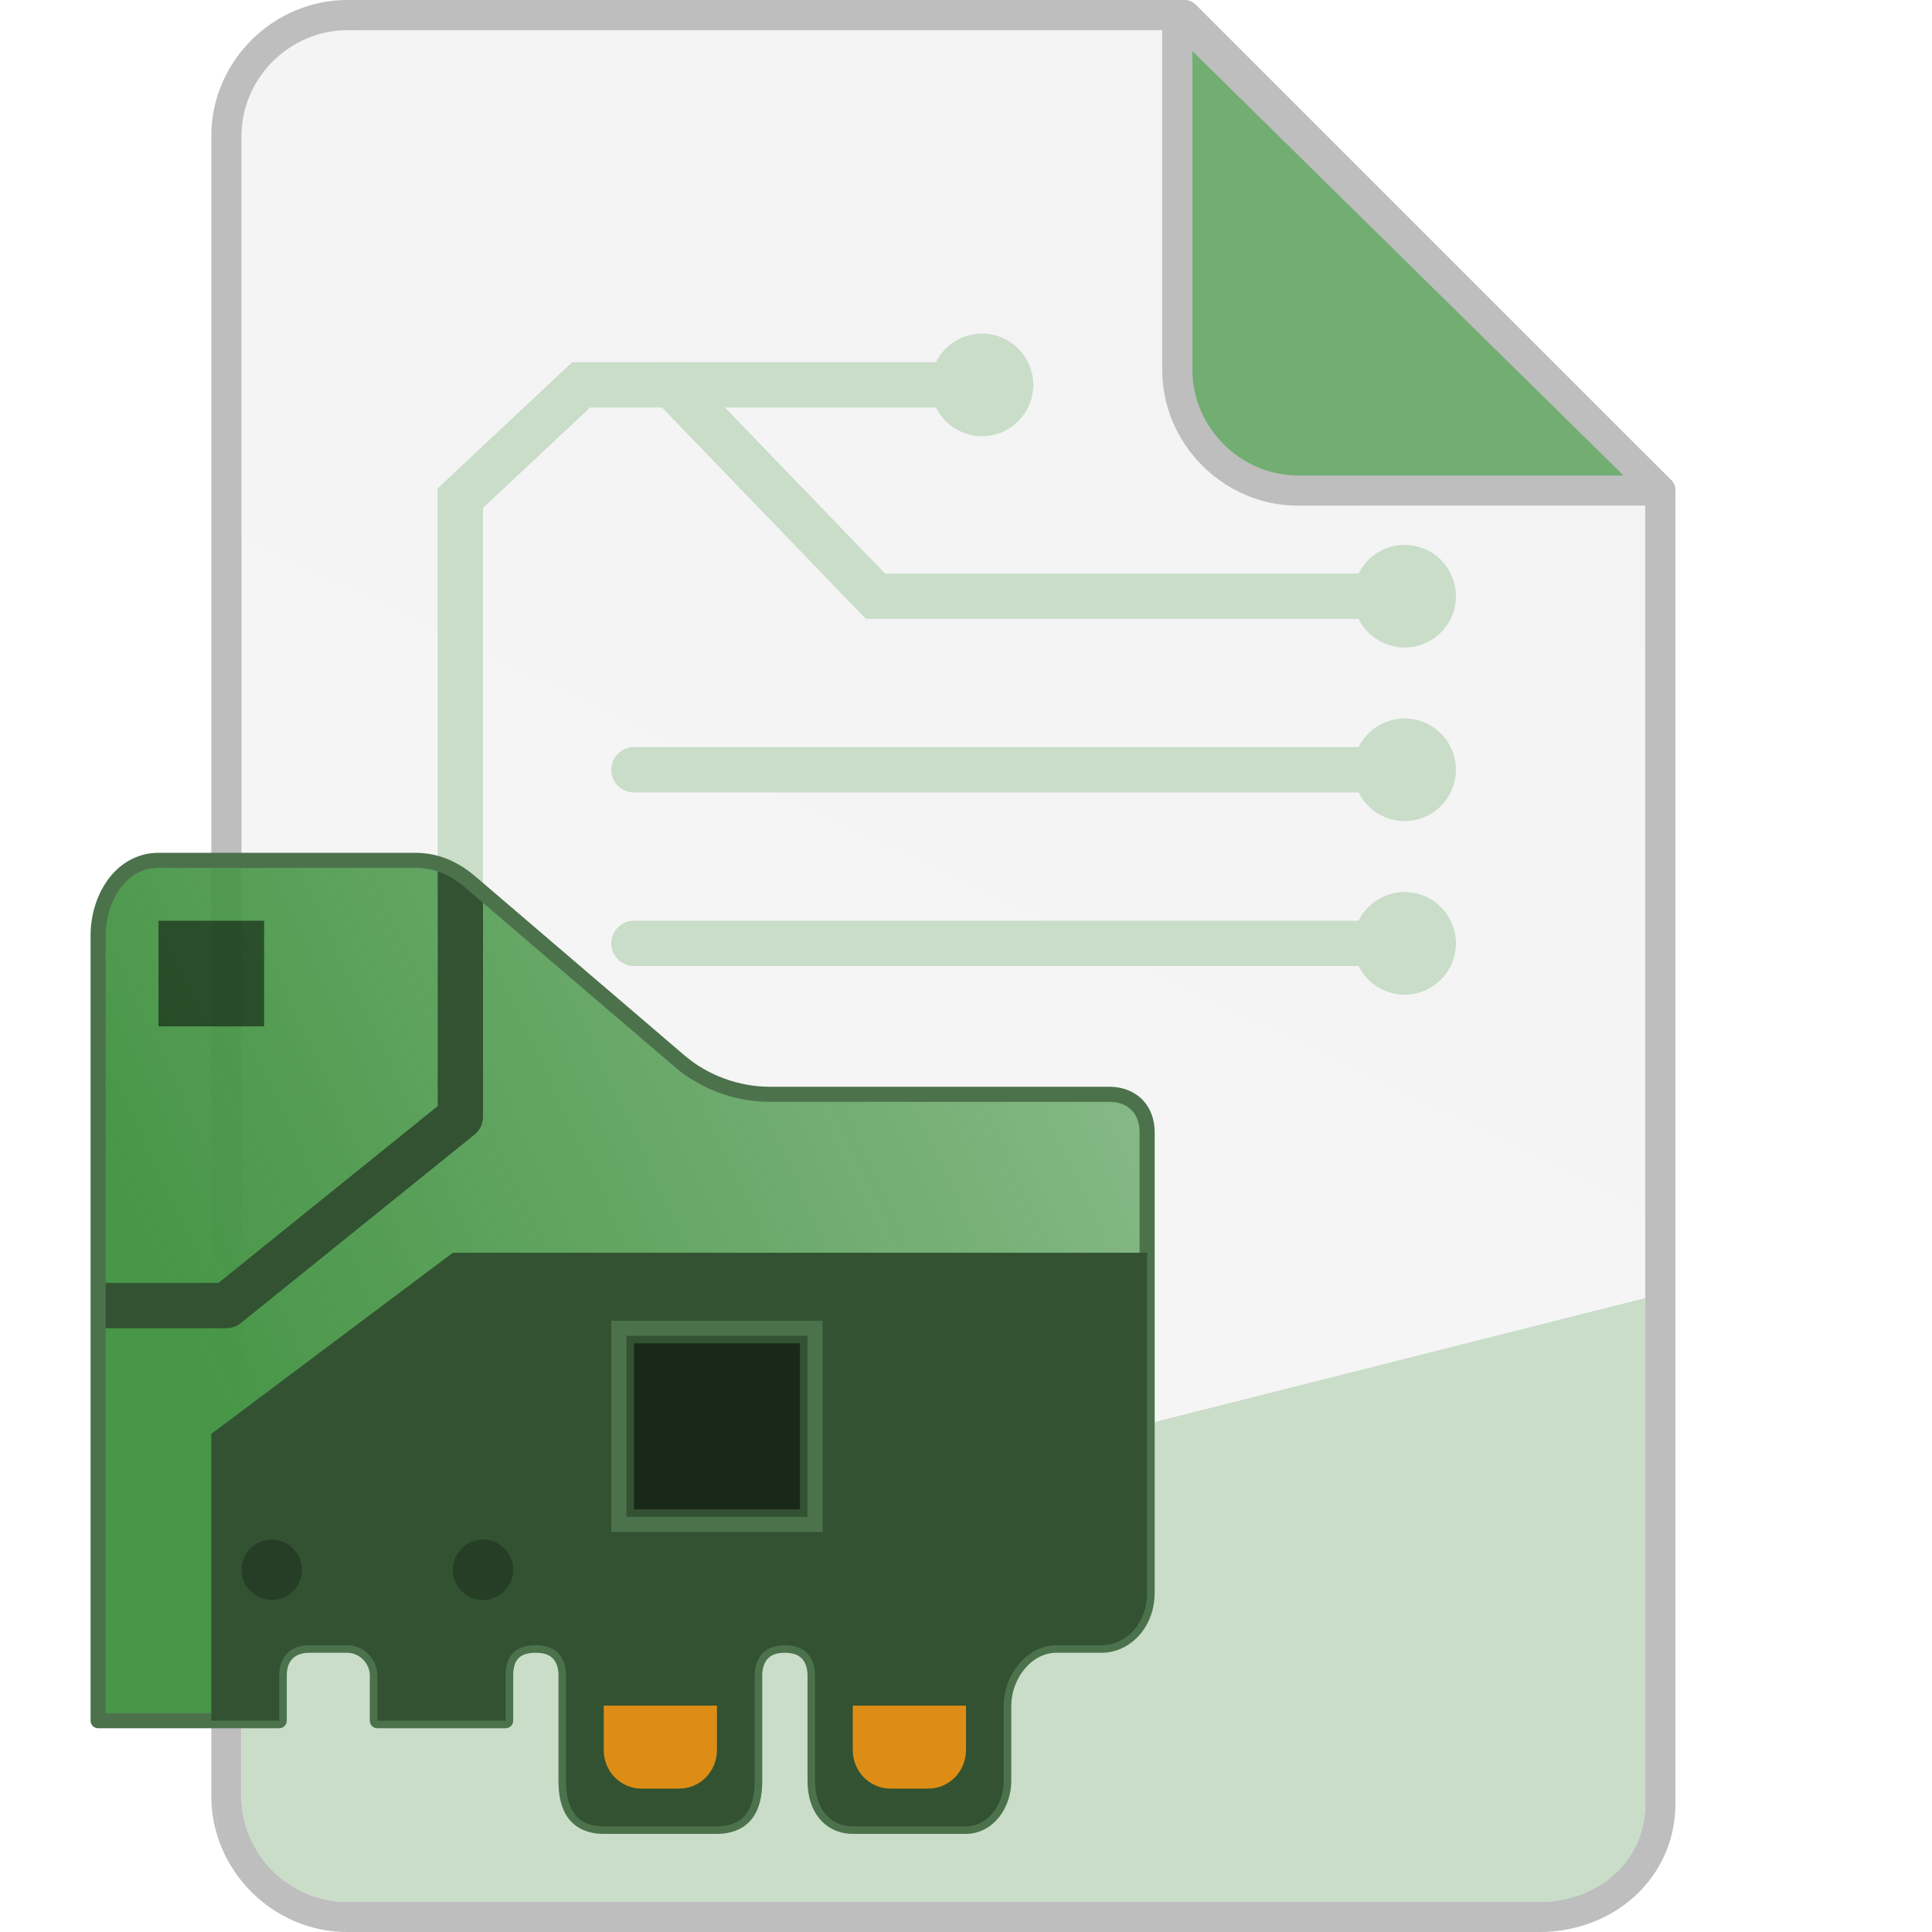
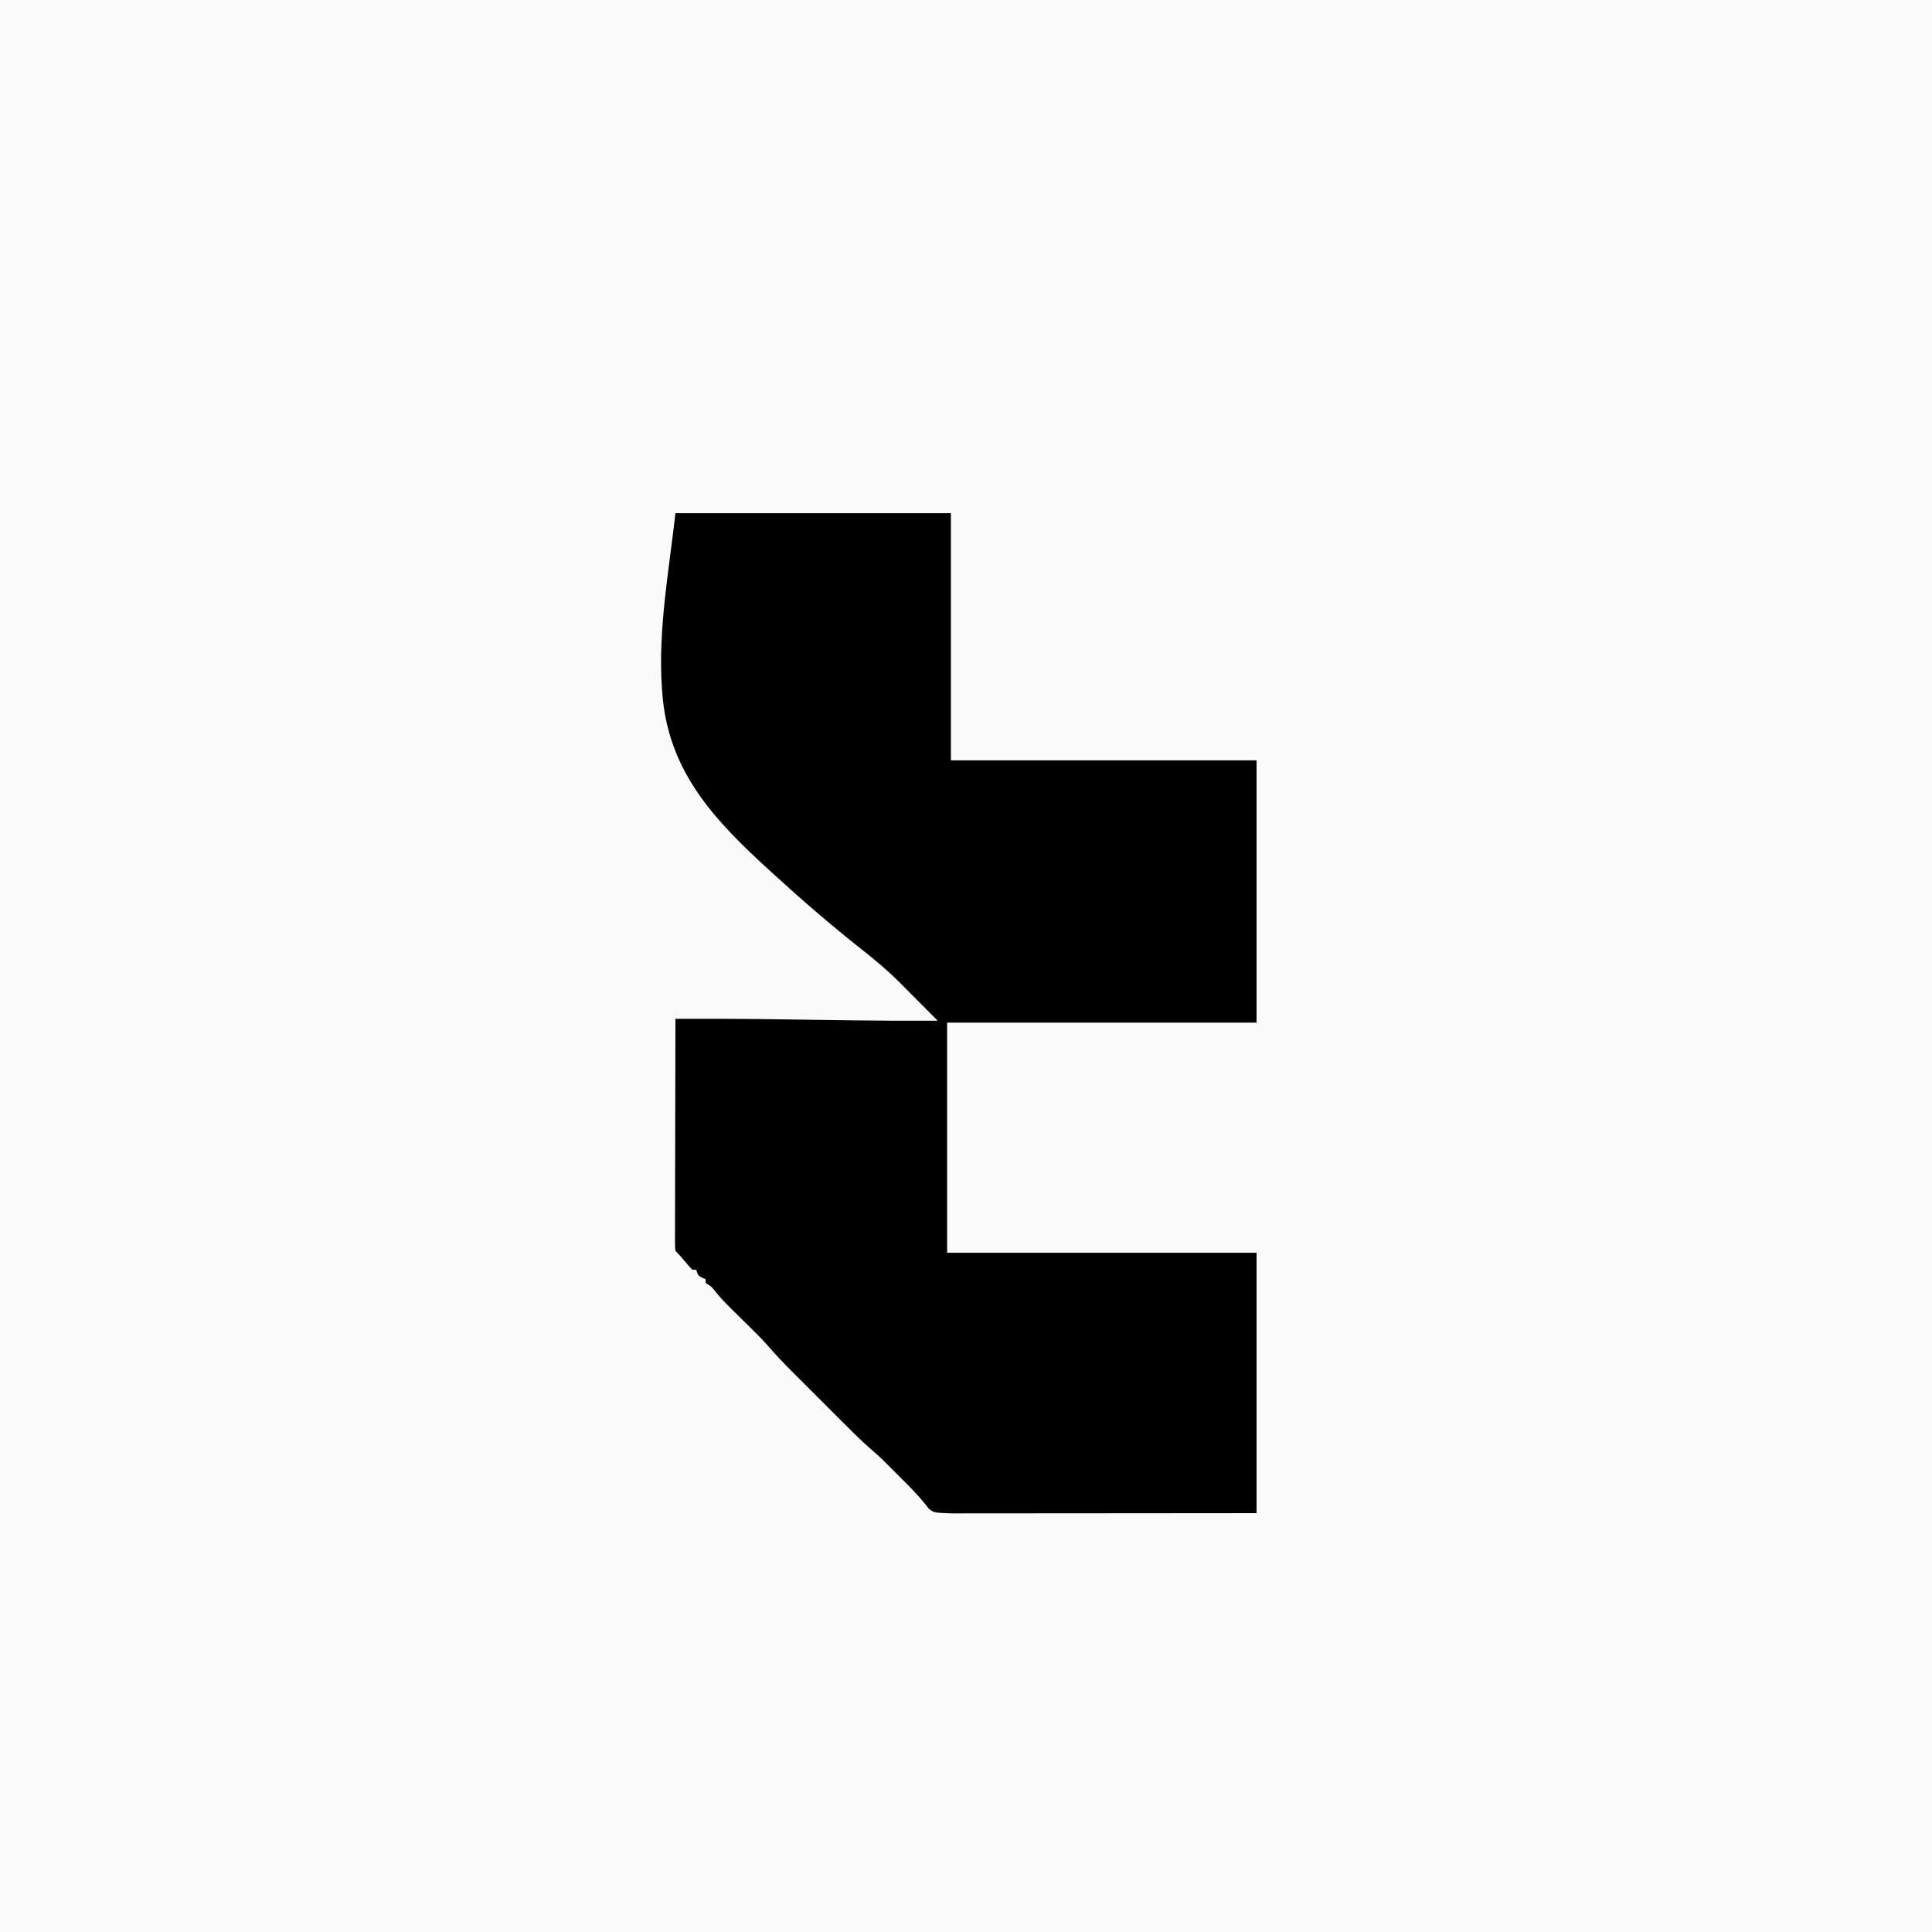
- <svg xmlns="http://www.w3.org/2000/svg" xmlns:xlink="http://www.w3.org/1999/xlink" id="Слой_1" data-name="Слой 1" viewBox="0 0 256 256" version="1.1" width="256" height="256">
-   <defs id="defs159429">
-     <marker style="overflow:visible" id="marker3727" refX="0" refY="0" orient="auto">
-       <path transform="matrix(0.2,0,0,0.2,1.48,0.2)" style="fill:#c9ddc9;fill-opacity:1;fill-rule:evenodd;stroke:#c9ddc9;stroke-width:1pt;stroke-opacity:1" d="m -2.5,-1 c 0,2.76 -2.24,5 -5,5 -2.76,0 -5,-2.24 -5,-5 0,-2.76 2.24,-5 5,-5 2.76,0 5,2.24 5,5 z" id="path3725" />
-     </marker>
-     <marker style="overflow:visible" id="marker3403" refX="0" refY="0" orient="auto">
-       <path transform="matrix(0.2,0,0,0.2,1.48,0.2)" style="fill:#c9ddc9;fill-opacity:1;fill-rule:evenodd;stroke:#c9ddc9;stroke-width:1pt;stroke-opacity:1" d="m -2.5,-1 c 0,2.76 -2.24,5 -5,5 -2.76,0 -5,-2.24 -5,-5 0,-2.76 2.24,-5 5,-5 2.76,0 5,2.24 5,5 z" id="path3401" />
-     </marker>
-     <marker style="overflow:visible" id="marker3269" refX="0" refY="0" orient="auto">
-       <path transform="matrix(0.2,0,0,0.2,1.48,0.2)" style="fill:#c9ddc9;fill-opacity:1;fill-rule:evenodd;stroke:#c9ddc9;stroke-width:1pt;stroke-opacity:1" d="m -2.5,-1 c 0,2.76 -2.24,5 -5,5 -2.76,0 -5,-2.24 -5,-5 0,-2.76 2.24,-5 5,-5 2.76,0 5,2.24 5,5 z" id="path3267" />
-     </marker>
-     <marker style="overflow:visible" id="marker3125" refX="0" refY="0" orient="auto">
-       <path transform="matrix(0.2,0,0,0.2,1.48,0.2)" style="fill:#c9ddc9;fill-opacity:1;fill-rule:evenodd;stroke:#c9ddc9;stroke-width:1pt;stroke-opacity:1" d="m -2.5,-1 c 0,2.76 -2.24,5 -5,5 -2.76,0 -5,-2.24 -5,-5 0,-2.76 2.24,-5 5,-5 2.76,0 5,2.24 5,5 z" id="path3123" />
-     </marker>
-     <style id="style159427">.cls-1{fill:#1a81c4;}</style>
-     <linearGradient xlink:href="#radialGradient1350" id="linearGradient5941" gradientUnits="userSpaceOnUse" gradientTransform="matrix(3.72454,0,0,3.72454,365.2063,282.4442)" x1="-160.867" y1="118.533" x2="-67.733" y2="-76.2" />
-     <radialGradient id="radialGradient1350" cx="50.009" cy="23.272" r="28.023" gradientTransform="matrix(0,-0.4596185,0.818261,0,80.07145,-81.23916)" gradientUnits="userSpaceOnUse">
-       <stop offset="0" stop-color="#2b4bed" id="stop1346" style="stop-color:#ffffff;stop-opacity:1" />
-       <stop offset="1" stop-color="#2b2fb7" id="stop1348" style="stop-color:#f3f3f3;stop-opacity:1" />
-     </radialGradient>
-     <radialGradient id="radialGradient1350-3" cx="50.009" cy="23.272" r="28.023" gradientTransform="matrix(0,-0.4596185,0.818261,0,80.07145,-81.23916)" gradientUnits="userSpaceOnUse">
-       <stop offset="0" stop-color="#2b4bed" id="stop1346-6" style="stop-color:#ffffff;stop-opacity:1" />
-       <stop offset="1" stop-color="#2b2fb7" id="stop1348-7" style="stop-color:#f3f3f3;stop-opacity:1" />
-     </radialGradient>
-     <linearGradient xlink:href="#linearGradient3066" id="linearGradient3068" x1="-436.033" y1="-160.867" x2="-309.033" y2="-220.133" gradientUnits="userSpaceOnUse" gradientTransform="matrix(2.562821,0,0,2.562821,1152.119,608.921)" />
-     <linearGradient id="linearGradient3066">
-       <stop style="stop-color:#489648;stop-opacity:1;" offset="0" id="stop3062" />
-       <stop style="stop-color:#489648;stop-opacity:0;" offset="1" id="stop3064" />
-     </linearGradient>
-     <clipPath clipPathUnits="userSpaceOnUse" id="clipPath1720">
-       <rect style="fill:none;fill-opacity:1;stroke:#333333;stroke-width:2;stroke-linecap:round;stroke-linejoin:round;stroke-miterlimit:4;stroke-dasharray:none;stroke-opacity:1" id="rect1722" width="16" height="16" x="8" y="5" ry="2.656" />
-     </clipPath>
-     <clipPath clipPathUnits="userSpaceOnUse" id="clipPath2395">
-       <rect style="fill:none;fill-opacity:1;stroke:#333333;stroke-width:2;stroke-linecap:round;stroke-linejoin:round;stroke-miterlimit:4;stroke-dasharray:none;stroke-opacity:1" id="rect2393" width="16" height="16" x="8" y="5" ry="2.656" />
-     </clipPath>
-     <radialGradient id="radialGradient1350-5" cx="50.009" cy="23.272" r="28.023" gradientTransform="matrix(0,-0.4596185,0.818261,0,80.07145,-81.23916)" gradientUnits="userSpaceOnUse">
-       <stop offset="0" stop-color="#2b4bed" id="stop1346-3" style="stop-color:#ffffff;stop-opacity:1" />
-       <stop offset="1" stop-color="#2b2fb7" id="stop1348-5" style="stop-color:#f3f3f3;stop-opacity:1" />
-     </radialGradient>
-     <radialGradient id="radialGradient2461" cx="50.009" cy="23.272" r="28.023" gradientTransform="matrix(0,-0.4596185,0.818261,0,80.07145,-81.23916)" gradientUnits="userSpaceOnUse">
-       <stop offset="0" stop-color="#2b4bed" id="stop2457" style="stop-color:#ffffff;stop-opacity:1" />
-       <stop offset="1" stop-color="#2b2fb7" id="stop2459" style="stop-color:#f3f3f3;stop-opacity:1" />
-     </radialGradient>
-     <clipPath clipPathUnits="userSpaceOnUse" id="clipPath1720-0">
-       <rect style="fill:none;fill-opacity:1;stroke:#333333;stroke-width:2;stroke-linecap:round;stroke-linejoin:round;stroke-miterlimit:4;stroke-dasharray:none;stroke-opacity:1" id="rect1722-9" width="16" height="16" x="8" y="5" ry="2.656" />
-     </clipPath>
-     <clipPath clipPathUnits="userSpaceOnUse" id="clipPath2473">
-       <rect style="fill:none;fill-opacity:1;stroke:#333333;stroke-width:2;stroke-linecap:round;stroke-linejoin:round;stroke-miterlimit:4;stroke-dasharray:none;stroke-opacity:1" id="rect2471" width="16" height="16" x="8" y="5" ry="2.656" />
-     </clipPath>
-     <radialGradient id="radialGradient1350-7" cx="50.009" cy="23.272" r="28.023" gradientTransform="matrix(0,-0.4596185,0.818261,0,80.07145,-81.23916)" gradientUnits="userSpaceOnUse">
-       <stop offset="0" stop-color="#2b4bed" id="stop1346-36" style="stop-color:#ffffff;stop-opacity:1" />
-       <stop offset="1" stop-color="#2b2fb7" id="stop1348-1" style="stop-color:#f3f3f3;stop-opacity:1" />
-     </radialGradient>
-     <radialGradient id="radialGradient2612" cx="50.009" cy="23.272" r="28.023" gradientTransform="matrix(0,-0.4596185,0.818261,0,80.07145,-81.23916)" gradientUnits="userSpaceOnUse">
-       <stop offset="0" stop-color="#2b4bed" id="stop2608" style="stop-color:#ffffff;stop-opacity:1" />
-       <stop offset="1" stop-color="#2b2fb7" id="stop2610" style="stop-color:#f3f3f3;stop-opacity:1" />
-     </radialGradient>
-     <clipPath clipPathUnits="userSpaceOnUse" id="clipPath1720-7">
-       <rect style="fill:none;fill-opacity:1;stroke:#333333;stroke-width:2;stroke-linecap:round;stroke-linejoin:round;stroke-miterlimit:4;stroke-dasharray:none;stroke-opacity:1" id="rect1722-8" width="16" height="16" x="8" y="5" ry="2.656" />
-     </clipPath>
-     <clipPath clipPathUnits="userSpaceOnUse" id="clipPath2624">
-       <rect style="fill:none;fill-opacity:1;stroke:#333333;stroke-width:2;stroke-linecap:round;stroke-linejoin:round;stroke-miterlimit:4;stroke-dasharray:none;stroke-opacity:1" id="rect2622" width="16" height="16" x="8" y="5" ry="2.656" />
-     </clipPath>
-   </defs>
-   <g id="g4648">
-     <path id="path5939" style="fill:url(#linearGradient5941);fill-opacity:1;stroke:#bebebe;stroke-width:4;stroke-linecap:square;stroke-linejoin:round;stroke-miterlimit:4;stroke-dasharray:none;stroke-dashoffset:0;stroke-opacity:1;paint-order:normal" d="m 46,2 h 111 l 63,63 v 174 c 0,8.735 -7.265,15 -16,15 H 46 c -8.735,0 -16,-7.265 -16,-16 V 18 C 30,9.265 37.265,2.011 46,2 Z" />
-     <path id="path5956" style="fill:#c9ddc9;fill-opacity:1;stroke:none;stroke-width:0.745;stroke-linecap:square;stroke-linejoin:round;stroke-miterlimit:4;stroke-dasharray:none;stroke-dashoffset:0;stroke-opacity:1;paint-order:normal" d="M 218,172 32,219 v 19 c 0,7.736 6.265,14 14,14 h 158 c 7.735,0 14.043,-5.265 14,-13 z M 28.424,238.371 v 0.371 c 0,2.267 0.492,4.407 1.346,6.351 -0.858,-2.073 -1.346,-4.339 -1.346,-6.722 z" />
-     <path style="fill:none;stroke:#c9ddc9;stroke-width:6;stroke-linecap:round;stroke-miterlimit:4;stroke-dasharray:none;stroke-opacity:1;marker-start:url(#marker3125);paint-order:fill markers stroke" d="M 130,51 H 77 L 61,66 v 52" id="path880" />
-     <path style="color:#000000;font-style:normal;font-variant:normal;font-weight:normal;font-stretch:normal;font-size:medium;line-height:normal;font-family:sans-serif;font-variant-ligatures:normal;font-variant-position:normal;font-variant-caps:normal;font-variant-numeric:normal;font-variant-alternates:normal;font-variant-east-asian:normal;font-feature-settings:normal;font-variation-settings:normal;text-indent:0;text-align:start;text-decoration:none;text-decoration-line:none;text-decoration-style:solid;text-decoration-color:#000000;letter-spacing:normal;word-spacing:normal;text-transform:none;writing-mode:lr-tb;direction:ltr;text-orientation:mixed;dominant-baseline:auto;baseline-shift:baseline;text-anchor:start;white-space:normal;shape-padding:0;shape-margin:0;inline-size:0;clip-rule:nonzero;display:inline;overflow:visible;visibility:visible;isolation:auto;mix-blend-mode:normal;color-interpolation:sRGB;color-interpolation-filters:linearRGB;solid-color:#000000;solid-opacity:1;vector-effect:none;fill:#000000;fill-opacity:0;fill-rule:nonzero;stroke:none;stroke-width:5.214;stroke-linecap:round;stroke-linejoin:miter;stroke-miterlimit:4;stroke-dasharray:none;stroke-dashoffset:0;stroke-opacity:1;paint-order:fill markers stroke;color-rendering:auto;image-rendering:auto;shape-rendering:auto;text-rendering:auto;enable-background:accumulate;stop-color:#000000" d="m 107.018,43.577 h 59.127 c 1.092,0 1.971,0.879 1.971,1.971 v 27.593 c 0,1.092 -0.879,1.971 -1.971,1.971 h -59.127 c -1.092,0 -1.971,-0.879 -1.971,-1.971 V 45.548 c 0,-1.092 0.879,-1.971 1.971,-1.971 z" id="path6035" />
-     <path id="path5943" style="fill:#72ad72;fill-opacity:1;stroke:#bebebe;stroke-width:4;stroke-linecap:square;stroke-linejoin:round;stroke-miterlimit:4;stroke-dasharray:none;stroke-dashoffset:0;stroke-opacity:1;paint-order:normal" d="m 156,2 v 47 c 0,8.735 7.265,16.013 16,16 h 48 z" />
-     <path style="color:#000000;font-style:normal;font-variant:normal;font-weight:normal;font-stretch:normal;font-size:medium;line-height:normal;font-family:sans-serif;font-variant-ligatures:normal;font-variant-position:normal;font-variant-caps:normal;font-variant-numeric:normal;font-variant-alternates:normal;font-variant-east-asian:normal;font-feature-settings:normal;font-variation-settings:normal;text-indent:0;text-align:start;text-decoration:none;text-decoration-line:none;text-decoration-style:solid;text-decoration-color:#000000;letter-spacing:normal;word-spacing:normal;text-transform:none;writing-mode:lr-tb;direction:ltr;text-orientation:mixed;dominant-baseline:auto;baseline-shift:baseline;text-anchor:start;white-space:normal;shape-padding:0;shape-margin:0;inline-size:0;clip-rule:nonzero;display:inline;overflow:visible;visibility:visible;isolation:auto;mix-blend-mode:normal;color-interpolation:sRGB;color-interpolation-filters:linearRGB;solid-color:#000000;solid-opacity:1;vector-effect:none;fill:url(#linearGradient3068);fill-opacity:1;fill-rule:nonzero;stroke:none;stroke-width:2;stroke-linecap:round;stroke-linejoin:round;stroke-miterlimit:4;stroke-dasharray:none;stroke-dashoffset:0;stroke-opacity:1;color-rendering:auto;image-rendering:auto;shape-rendering:auto;text-rendering:auto;enable-background:accumulate;stop-color:#000000" d="m 13,228 h 24 v -6 c 0,-2.493 1.507,-4 4,-4 h 5 c 2.174,0 4,1.826 4,4 v 6 h 17 v -6 c 0,-2.267 1,-4 4,-4 3,0 4,1.935 4,4 v 14 c 0,3.639 1.361,6 5,6 h 15 c 3.639,0 5,-2.361 5,-6 v -14 c 0,-2.001 1,-4 4,-4 C 107,218 108,220 108,222 v 14 c 0,3.639 2,6 5,6 h 15 c 3,0 5,-3 5,-6 v -10 c 0,-4 3,-8 7,-8 h 6 c 3,0 6,-2.655 6,-7 v -61 c 0,-3 -2,-5 -5,-5 h -45 c -4.301,0 -8.65,-1.571 -11.918,-4.367 L 62.363,116.913 c -2.037,-1.743 -4.363,-2.913 -7.363,-2.913 H 21 c -5,0 -8,5 -8,10 z" id="path4599" />
-     <rect style="opacity:0.5;fill:#000000;fill-opacity:1;stroke:none;stroke-width:2.111;stroke-linecap:round;stroke-linejoin:round;stroke-miterlimit:4;stroke-dasharray:none;stroke-opacity:1;paint-order:fill markers stroke" id="rect3222" width="14" height="14" x="21" y="122" />
-     <path style="fill:none;stroke:#c9ddc9;stroke-width:6;stroke-linecap:round;stroke-miterlimit:4;stroke-dasharray:none;stroke-opacity:1;marker-start:url(#marker3269);paint-order:fill markers stroke" d="M 186,79 H 116 L 89,51" id="path3265" />
-     <path style="fill:none;stroke:#c9ddc9;stroke-width:6;stroke-linecap:round;stroke-miterlimit:4;stroke-dasharray:none;stroke-opacity:1;marker-start:url(#marker3403);paint-order:fill markers stroke" d="M 186,102 H 84" id="path3399" />
-     <path style="fill:none;stroke:#c9ddc9;stroke-width:6;stroke-linecap:round;stroke-miterlimit:4;stroke-dasharray:none;stroke-opacity:1;marker-start:url(#marker3727);paint-order:fill markers stroke" d="M 186,125 H 84" id="path3517" />
-     <path id="path4465" style="color:#000000;font-style:normal;font-variant:normal;font-weight:normal;font-stretch:normal;font-size:medium;line-height:normal;font-family:sans-serif;font-variant-ligatures:normal;font-variant-position:normal;font-variant-caps:normal;font-variant-numeric:normal;font-variant-alternates:normal;font-variant-east-asian:normal;font-feature-settings:normal;font-variation-settings:normal;text-indent:0;text-align:start;text-decoration:none;text-decoration-line:none;text-decoration-style:solid;text-decoration-color:#000000;letter-spacing:normal;word-spacing:normal;text-transform:none;writing-mode:lr-tb;direction:ltr;text-orientation:mixed;dominant-baseline:auto;baseline-shift:baseline;text-anchor:start;white-space:normal;shape-padding:0;shape-margin:0;inline-size:0;clip-rule:nonzero;display:inline;overflow:visible;visibility:visible;isolation:auto;mix-blend-mode:normal;color-interpolation:sRGB;color-interpolation-filters:linearRGB;solid-color:#000000;solid-opacity:1;vector-effect:none;fill:#325232;fill-opacity:1;fill-rule:nonzero;stroke:none;stroke-linecap:square;stroke-linejoin:round;stroke-miterlimit:4;stroke-dasharray:none;stroke-dashoffset:0;stroke-opacity:1;paint-order:fill markers stroke;color-rendering:auto;image-rendering:auto;shape-rendering:auto;text-rendering:auto;enable-background:accumulate;stop-color:#000000;stop-opacity:1;opacity:1" d="M 58 114.434 L 58 115 L 58 146.564 L 28.941 170 L 16 170 L 13 170 L 13 176 L 16 176 L 30 176 A 3 3 0 0 0 31.883 175.336 L 62.883 150.336 A 3 3 0 0 0 64 148 L 64 118.312 L 62.363 116.912 C 61.061 115.798 59.639 114.923 58 114.434 z " />
-     <path style="color:#000000;font-style:normal;font-variant:normal;font-weight:normal;font-stretch:normal;font-size:medium;line-height:normal;font-family:sans-serif;font-variant-ligatures:normal;font-variant-position:normal;font-variant-caps:normal;font-variant-numeric:normal;font-variant-alternates:normal;font-variant-east-asian:normal;font-feature-settings:normal;font-variation-settings:normal;text-indent:0;text-align:start;text-decoration:none;text-decoration-line:none;text-decoration-style:solid;text-decoration-color:#000000;letter-spacing:normal;word-spacing:normal;text-transform:none;writing-mode:lr-tb;direction:ltr;text-orientation:mixed;dominant-baseline:auto;baseline-shift:baseline;text-anchor:start;white-space:normal;shape-padding:0;shape-margin:0;inline-size:0;clip-rule:nonzero;display:inline;overflow:visible;visibility:visible;isolation:auto;mix-blend-mode:normal;color-interpolation:sRGB;color-interpolation-filters:linearRGB;solid-color:#000000;solid-opacity:1;vector-effect:none;fill:#4c724c;fill-opacity:1;fill-rule:nonzero;stroke:none;stroke-linecap:round;stroke-linejoin:round;stroke-miterlimit:4;stroke-dasharray:none;stroke-dashoffset:0;stroke-opacity:1;color-rendering:auto;image-rendering:auto;shape-rendering:auto;text-rendering:auto;enable-background:accumulate;stop-color:#000000" d="m 21,113 c -2.833,0 -5.159,1.456 -6.682,3.533 C 12.795,118.61 12,121.3 12,124 v 104 a 1,1 0 0 0 1,1 h 24 a 1,1 0 0 0 1,-1 v -6 c 0,-1.045 0.297,-1.754 0.771,-2.229 C 39.246,219.297 39.955,219 41,219 h 5 c 1.614,0 3,1.386 3,3 v 6 a 1,1 0 0 0 1,1 h 17 a 1,1 0 0 0 1,-1 v -6 c 0,-0.986 0.22,-1.724 0.629,-2.193 C 69.038,219.338 69.693,219 71,219 c 1.285,0 1.935,0.365 2.359,0.869 C 73.784,220.373 74,221.129 74,222 v 14 c 0,1.944 0.349,3.668 1.34,4.971 C 76.331,242.273 77.964,243 80,243 h 15 c 2.036,0 3.669,-0.727 4.66,-2.029 C 100.651,239.668 101,237.944 101,236 v -14 c 0,-0.834 0.214,-1.595 0.643,-2.109 C 102.072,219.376 102.722,219 104,219 c 1.278,0 1.928,0.376 2.357,0.891 C 106.787,220.406 107,221.167 107,222 v 14 c 0,2.003 0.55,3.743 1.607,5.006 C 109.664,242.268 111.238,243 113,243 h 15 c 1.833,0 3.388,-0.942 4.414,-2.262 C 133.44,239.419 134,237.722 134,236 v -10 c 0,-1.75 0.671,-3.544 1.768,-4.859 C 136.864,219.825 138.333,219 140,219 h 6 c 3.59,0 7,-3.194 7,-8 v -61 c 0,-1.722 -0.591,-3.255 -1.668,-4.332 C 150.255,144.591 148.722,144 147,144 h -45 c -4.057,0 -8.192,-1.495 -11.268,-4.127 L 63.014,116.152 C 60.859,114.308 58.26,113 55,113 Z m 0,2 h 34 c 2.74,0 4.794,1.029 6.713,2.672 l 27.719,23.721 C 92.892,144.353 97.456,146 102,146 h 45 c 1.278,0 2.245,0.409 2.918,1.082 C 150.591,147.755 151,148.722 151,150 v 61 c 0,3.885 -2.59,6 -5,6 h -6 c -2.333,0 -4.364,1.175 -5.768,2.859 C 132.828,221.544 132,223.75 132,226 v 10 c 0,1.278 -0.44,2.581 -1.164,3.512 C 130.112,240.442 129.167,241 128,241 h -15 c -1.238,0 -2.164,-0.45 -2.857,-1.277 C 109.45,238.895 109,237.636 109,236 v -14 c 0,-1.167 -0.287,-2.406 -1.107,-3.391 C 107.072,217.624 105.722,217 104,217 c -1.722,0 -3.072,0.624 -3.893,1.609 C 99.286,219.594 99,220.833 99,222 v 14 c 0,1.695 -0.332,2.972 -0.932,3.76 C 97.469,240.547 96.603,241 95,241 H 80 c -1.603,0 -2.469,-0.453 -3.068,-1.24 C 76.332,238.972 76,237.695 76,236 v -14 c 0,-1.194 -0.284,-2.438 -1.109,-3.418 C 74.065,217.602 72.715,217 71,217 c -1.693,0 -3.038,0.528 -3.879,1.492 C 66.28,219.457 66,220.72 66,222 v 5 H 51 v -5 c 0,-2.734 -2.266,-5 -5,-5 h -5 c -1.448,0 -2.741,0.456 -3.643,1.357 C 36.456,219.259 36,220.552 36,222 v 5 H 14 V 124 c 0,-2.3 0.705,-4.61 1.932,-6.283 C 17.158,116.044 18.833,115 21,115 Z" id="path4601" />
-     <path id="path4494" style="opacity:1;fill:#325232;fill-opacity:1;stroke:none;stroke-width:6;stroke-linecap:square;stroke-linejoin:round;stroke-miterlimit:4;stroke-dasharray:none;stroke-opacity:1;paint-order:fill markers stroke" d="M 60 166 L 28 190 L 28 228 L 37 228 L 37 222 C 37 219.507 38.507 218 41 218 L 46 218 C 48.174 218 50 219.826 50 222 L 50 228 L 67 228 L 67 222 C 67 219.733 68 218 71 218 C 74 218 75 219.935 75 222 L 75 236 C 75 239.639 76.361 242 80 242 L 95 242 C 98.639 242 100 239.639 100 236 L 100 222 C 100 219.999 101 218 104 218 C 107 218 108 220 108 222 L 108 236 C 108 239.639 110 242 113 242 L 128 242 C 131 242 133 239 133 236 L 133 226 C 133 222 136 218 140 218 L 146 218 C 149 218 152 215.345 152 211 L 152 166 L 60 166 z " />
-     <path id="rect880" clip-path="url(#clipPath1720)" style="fill:#dd8d15;fill-opacity:1;stroke:none;stroke-width:1.342;stroke-linecap:round;stroke-linejoin:round" transform="matrix(0,-5.106383,-5,0,203,318.7021)" d="m 17,15 h 1.154 v 3 H 17 c -0.554,0 -1,-0.446 -1,-1 v -1 c 0,-0.554 0.446,-1 1,-1 z" />
-     <path id="path3057" clip-path="url(#clipPath1720)" style="fill:#dd8d15;fill-opacity:1;stroke:none;stroke-width:1.342;stroke-linecap:round;stroke-linejoin:round" transform="matrix(0,-5.106383,-5,0,170,318.7021)" d="m 17,15 h 1.154 v 3 H 17 c -0.554,0 -1,-0.446 -1,-1 v -1 c 0,-0.554 0.446,-1 1,-1 z" />
-     <rect style="opacity:0.5;fill:#000000;fill-opacity:1;stroke:none;stroke-width:3.318;stroke-linecap:round;stroke-linejoin:round;stroke-miterlimit:4;stroke-dasharray:none;stroke-opacity:1;paint-order:fill markers stroke" id="rect3143" width="22" height="22" x="84" y="178" />
-     <path id="rect3206" style="fill:none;fill-opacity:1;stroke:#4c724c;stroke-width:2;stroke-linecap:square;stroke-linejoin:miter;stroke-miterlimit:4;stroke-dasharray:none;stroke-dashoffset:0;stroke-opacity:1;paint-order:fill markers stroke" d="m 82,176 h 26 v 26 H 82 Z" />
-     <circle style="opacity:0.5;fill:#182918;fill-opacity:1;stroke:none;stroke-width:1.89;stroke-linecap:square;stroke-linejoin:miter;stroke-miterlimit:4;stroke-dasharray:none;stroke-dashoffset:0;stroke-opacity:1;paint-order:fill markers stroke" id="circle3214" cx="36" cy="208" r="4" />
-     <circle style="opacity:0.5;fill:#182918;fill-opacity:1;stroke:none;stroke-width:1.89;stroke-linecap:square;stroke-linejoin:miter;stroke-miterlimit:4;stroke-dasharray:none;stroke-dashoffset:0;stroke-opacity:1;paint-order:fill markers stroke" id="circle3216" cx="64" cy="208" r="4" />
-   </g>
+ <svg xmlns="http://www.w3.org/2000/svg" version="1.1" viewBox="0 0 1024 1024">
+   <path d="M0 0 C337.92 0 675.84 0 1024 0 C1024 337.92 1024 675.84 1024 1024 C686.08 1024 348.16 1024 0 1024 C0 686.08 0 348.16 0 0 Z " fill="#FAFAFA" transform="translate(0,0)" />
+   <path d="M0 0 C48.18 0 96.36 0 146 0 C146 43.23 146 86.46 146 131 C199.46 131 252.92 131 308 131 C308 176.87 308 222.74 308 270 C253.88 270 199.76 270 144 270 C144 310.26 144 350.52 144 392 C198.12 392 252.24 392 308 392 C308 437.54 308 483.08 308 530 C266.904 530.04 266.904 530.04 249.689 530.049 C237.801 530.055 225.912 530.062 214.024 530.075 C205.365 530.085 196.707 530.092 188.049 530.094 C183.465 530.095 178.881 530.098 174.297 530.106 C169.981 530.113 165.664 530.115 161.348 530.113 C159.766 530.113 158.184 530.115 156.601 530.119 C154.436 530.124 152.271 530.123 150.106 530.12 C148.896 530.121 147.685 530.122 146.438 530.123 C136.985 529.785 136.985 529.785 134.17 527.541 C133.7 526.91 133.23 526.279 132.746 525.629 C128.674 520.532 124.129 515.979 119.512 511.382 C118.065 509.94 116.623 508.493 115.182 507.045 C114.237 506.101 113.293 505.158 112.348 504.215 C111.095 502.964 111.095 502.964 109.817 501.687 C107.688 499.656 105.543 497.729 103.314 495.814 C98.186 491.36 93.417 486.561 88.621 481.754 C87.641 480.774 86.66 479.794 85.679 478.815 C83.636 476.773 81.595 474.73 79.555 472.685 C76.961 470.085 74.362 467.49 71.762 464.896 C69.74 462.878 67.72 460.856 65.701 458.835 C64.285 457.418 62.867 456.003 61.449 454.588 C56.977 450.1 52.655 445.555 48.527 440.749 C46.364 438.271 44.056 435.961 41.715 433.652 C41.019 432.962 41.019 432.962 40.308 432.257 C38.854 430.815 37.396 429.376 35.938 427.938 C25.203 417.353 25.203 417.353 21.504 412.941 C19.146 409.9 19.146 409.9 16 408 C16 407.34 16 406.68 16 406 C15.041 405.598 15.041 405.598 14.062 405.188 C12 404 12 404 11 401 C10.34 401 9.68 401 9 401 C7.344 399.32 7.344 399.32 5.5 397.125 C3.711 395.01 1.96 392.96 0 391 C-0.246 388.833 -0.246 388.833 -0.241 386.09 C-0.243 385.052 -0.246 384.015 -0.249 382.945 C-0.242 381.802 -0.234 380.66 -0.227 379.482 C-0.227 378.282 -0.228 377.082 -0.228 375.846 C-0.227 372.55 -0.217 369.255 -0.203 365.96 C-0.19 362.518 -0.189 359.076 -0.187 355.634 C-0.181 349.114 -0.164 342.594 -0.144 336.074 C-0.122 328.652 -0.111 321.23 -0.101 313.808 C-0.08 298.539 -0.045 283.269 0 268 C17.351 267.943 34.697 267.981 52.047 268.219 C52.85 268.23 53.654 268.241 54.482 268.252 C60.238 268.332 65.994 268.415 71.75 268.5 C78.328 268.596 84.906 268.691 91.484 268.781 C92.274 268.792 93.064 268.803 93.878 268.814 C108.919 269.018 123.957 269.058 139 269 C135.589 265.564 132.175 262.132 128.758 258.703 C127.599 257.54 126.442 256.375 125.285 255.209 C123.609 253.521 121.93 251.836 120.25 250.152 C119.744 249.642 119.239 249.131 118.718 248.605 C112.309 242.195 105.391 236.467 98.278 230.858 C82.51 218.398 67.342 205.296 52.5 191.75 C51.875 191.182 51.251 190.613 50.608 190.028 C20.608 162.656 -4.078 136.872 -7.008 94.82 C-7.059 94.127 -7.11 93.433 -7.163 92.718 C-9.314 61.909 -3.396 30.181 0 0 Z " fill="#000000" transform="translate(358,272)" />
</svg>
